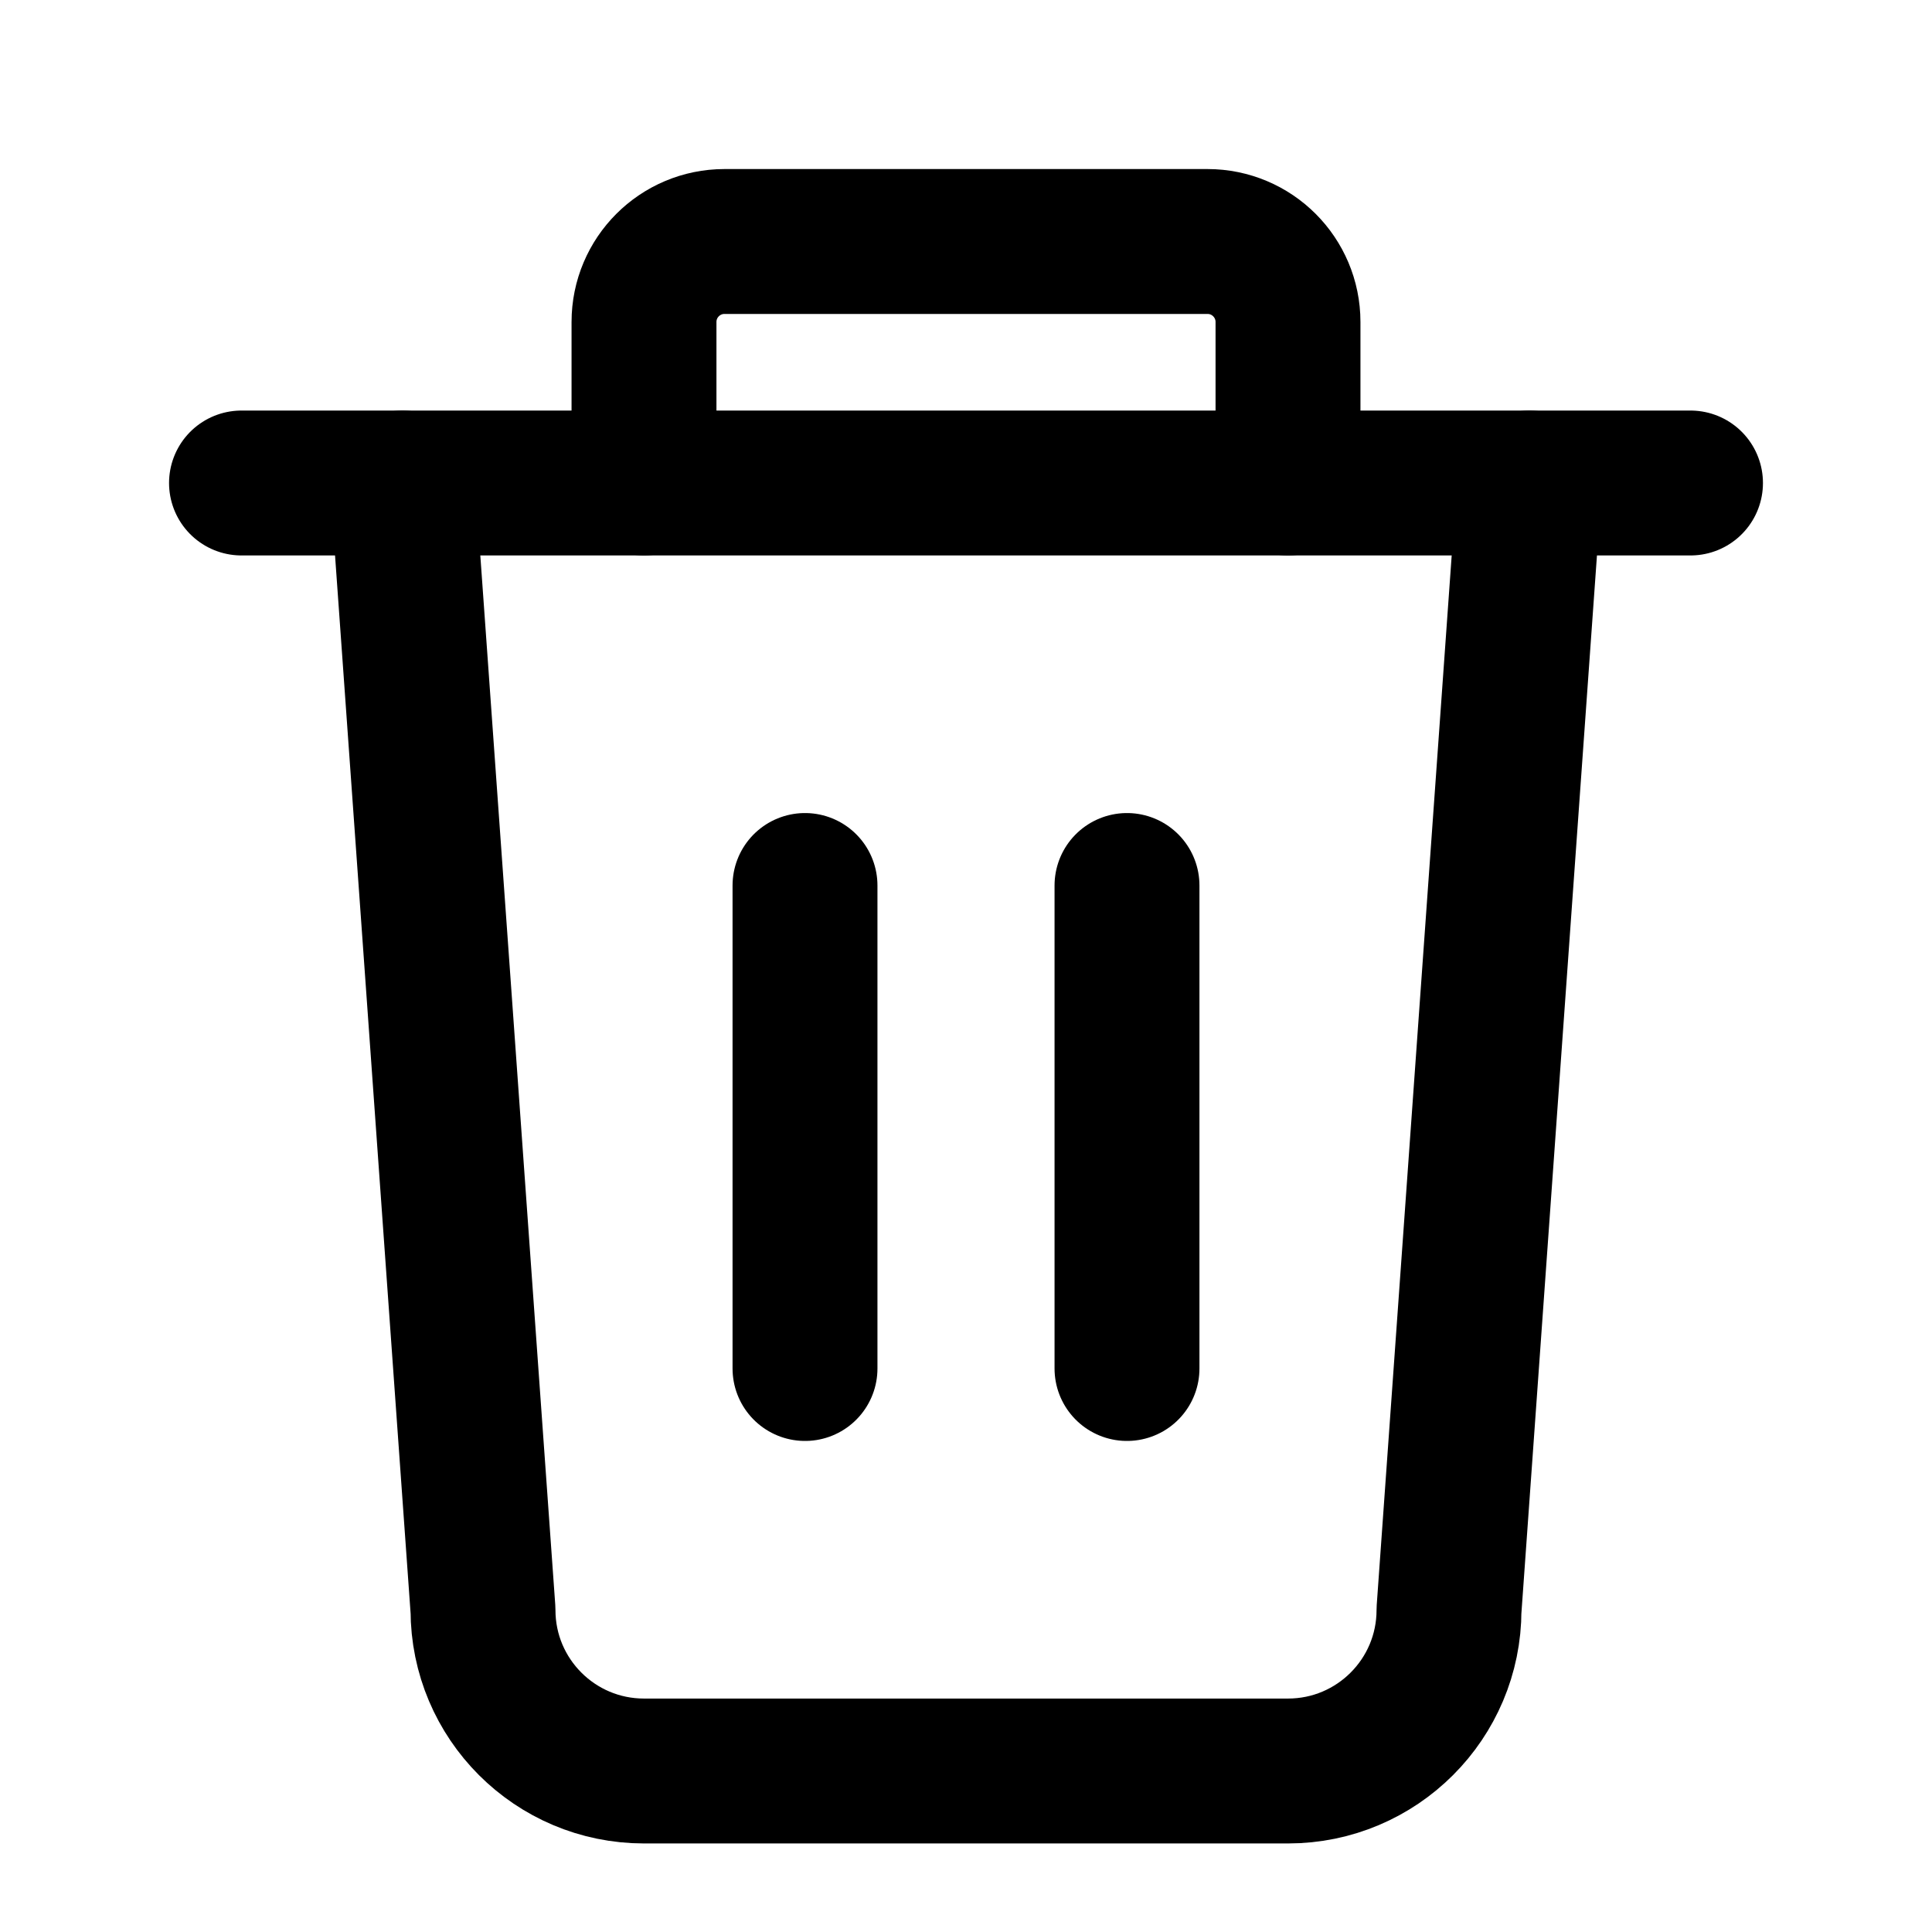
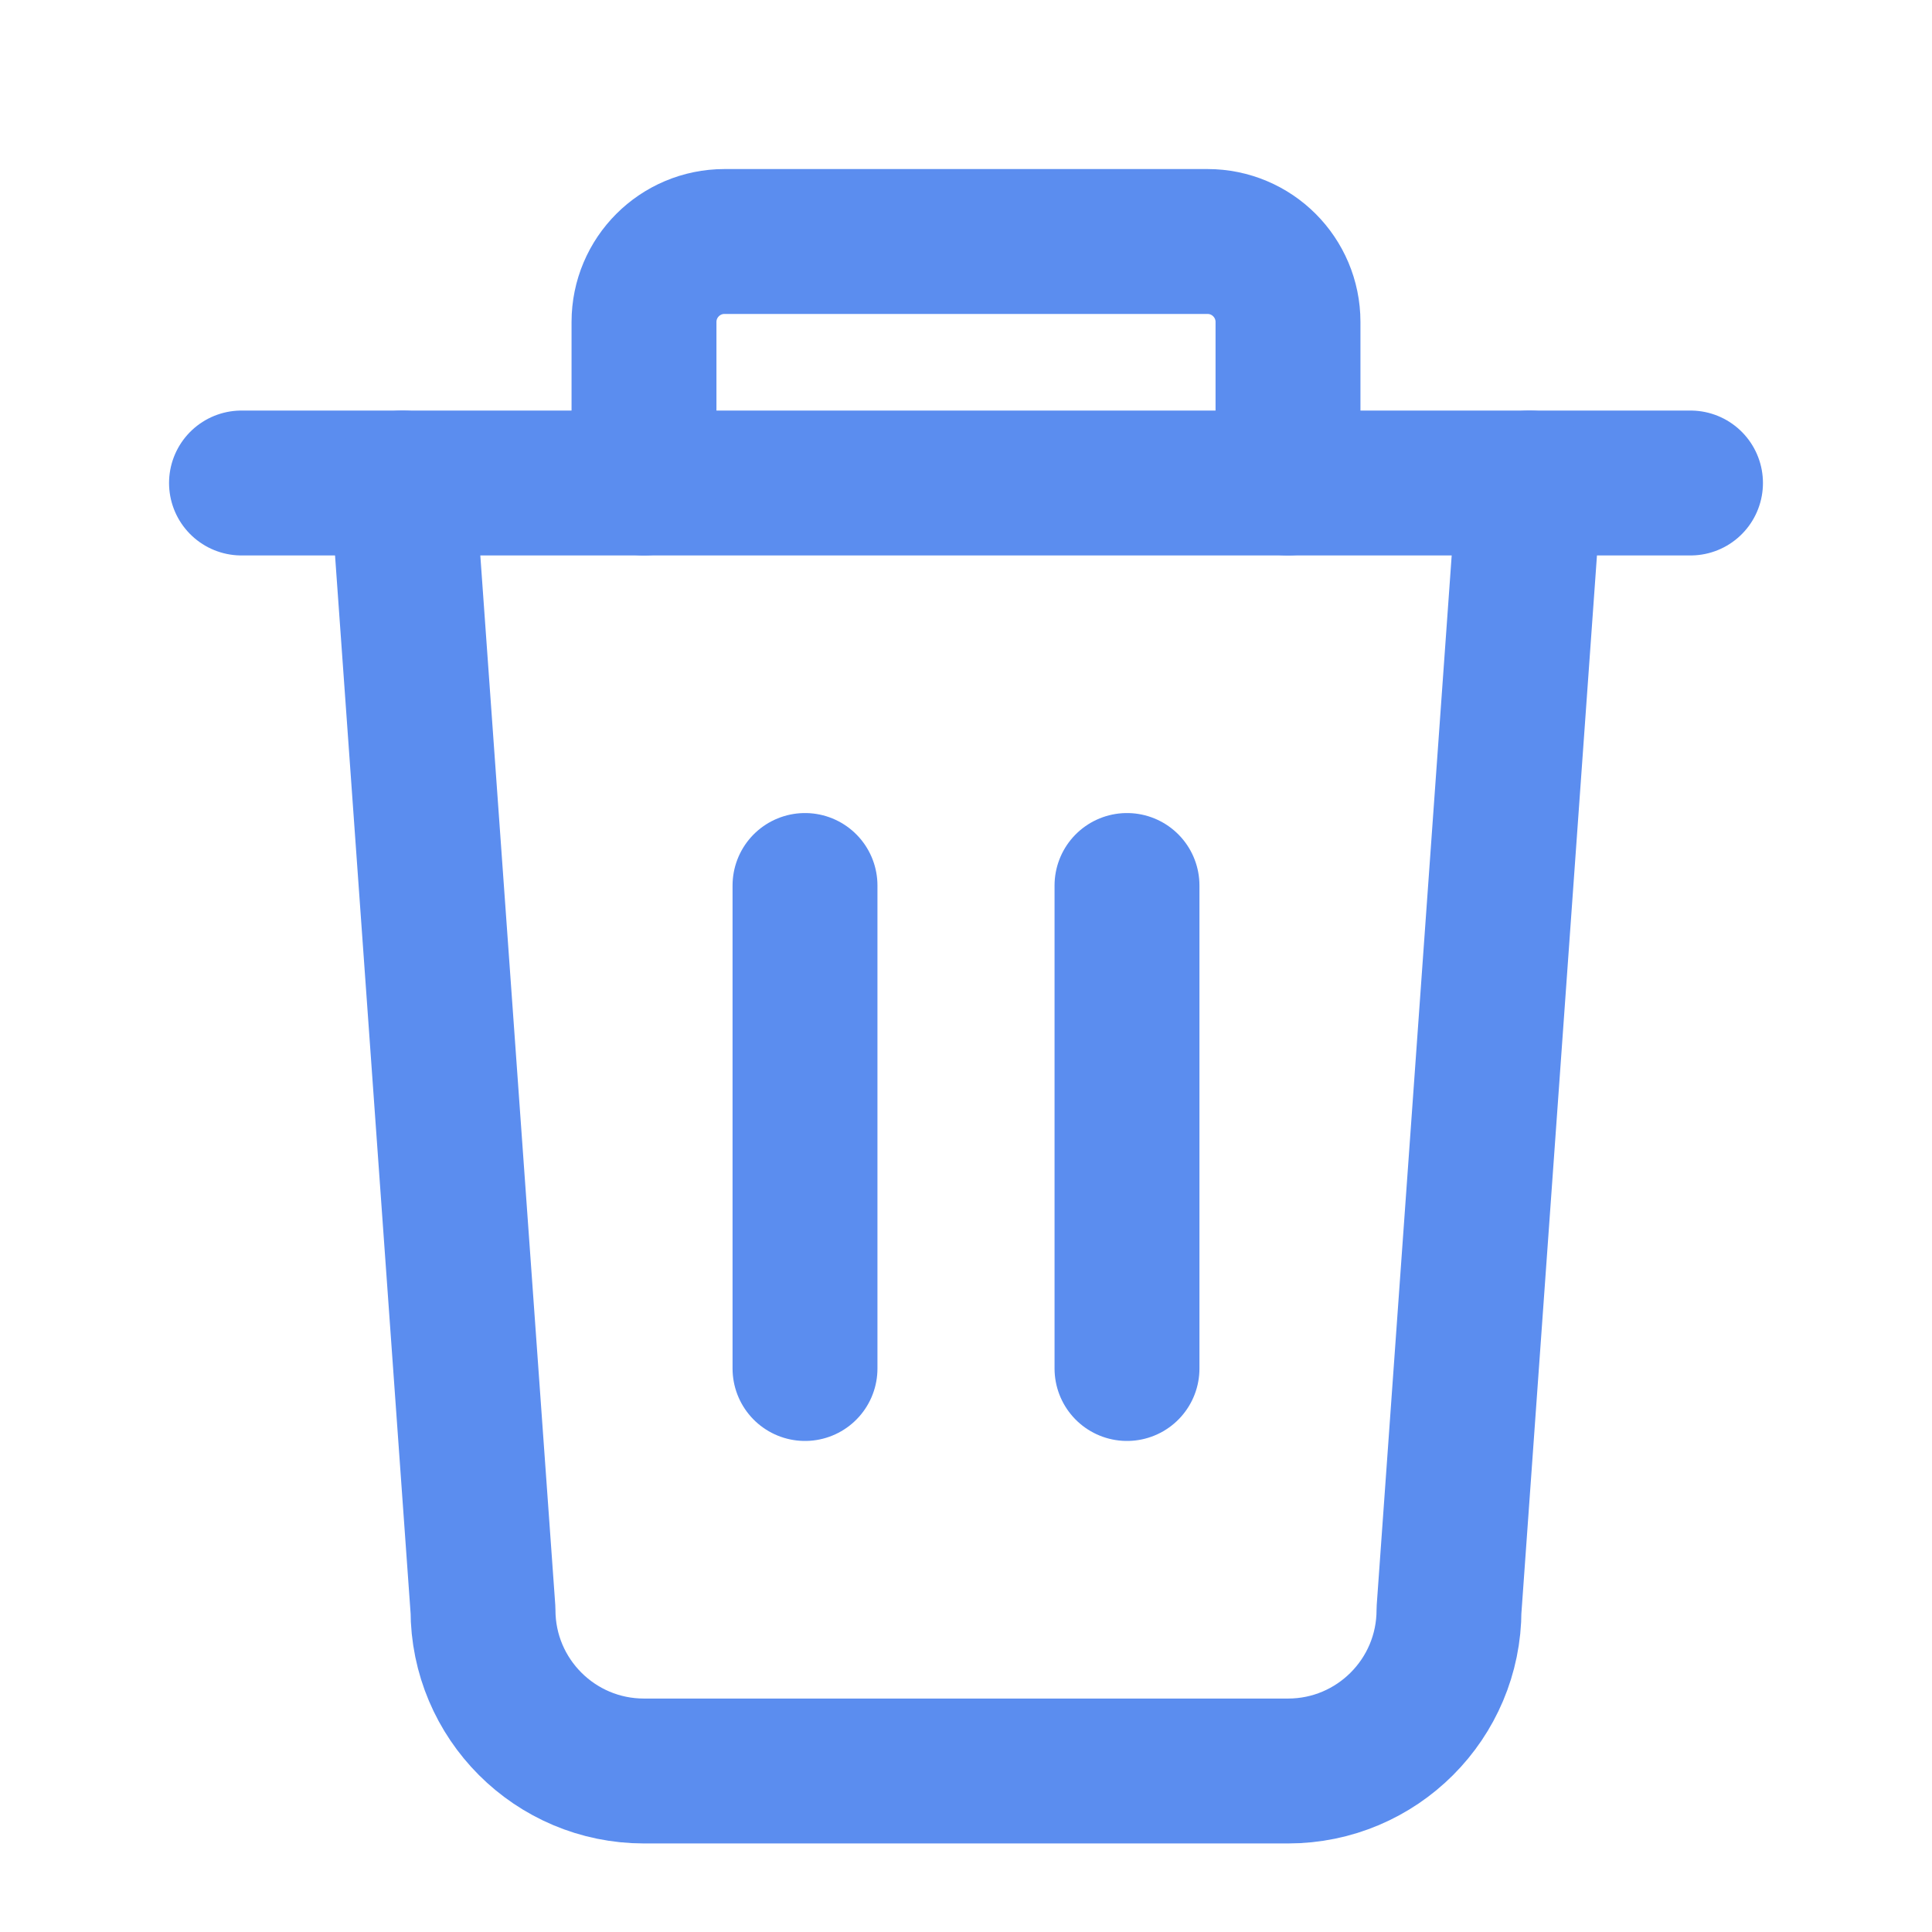
- <svg xmlns="http://www.w3.org/2000/svg" viewBox="0 0 24 24" fill="none" stroke="currentColor" stroke-width="1.8" stroke-linecap="round" stroke-linejoin="round">
+ <svg xmlns="http://www.w3.org/2000/svg" viewBox="0 0 24 24" fill="none" stroke="#5b8def" stroke-width="1.8" stroke-linecap="round" stroke-linejoin="round">
  <path d="M3 6h18" />
  <path d="M8 6V4a1 1 0 0 1 1-1h6a1 1 0 0 1 1 1v2" />
  <path d="M19 6l-1 14a2 2 0 0 1-2 2H8a2 2 0 0 1-2-2L5 6" />
  <path d="M10 11v6" />
  <path d="M14 11v6" />
</svg>
